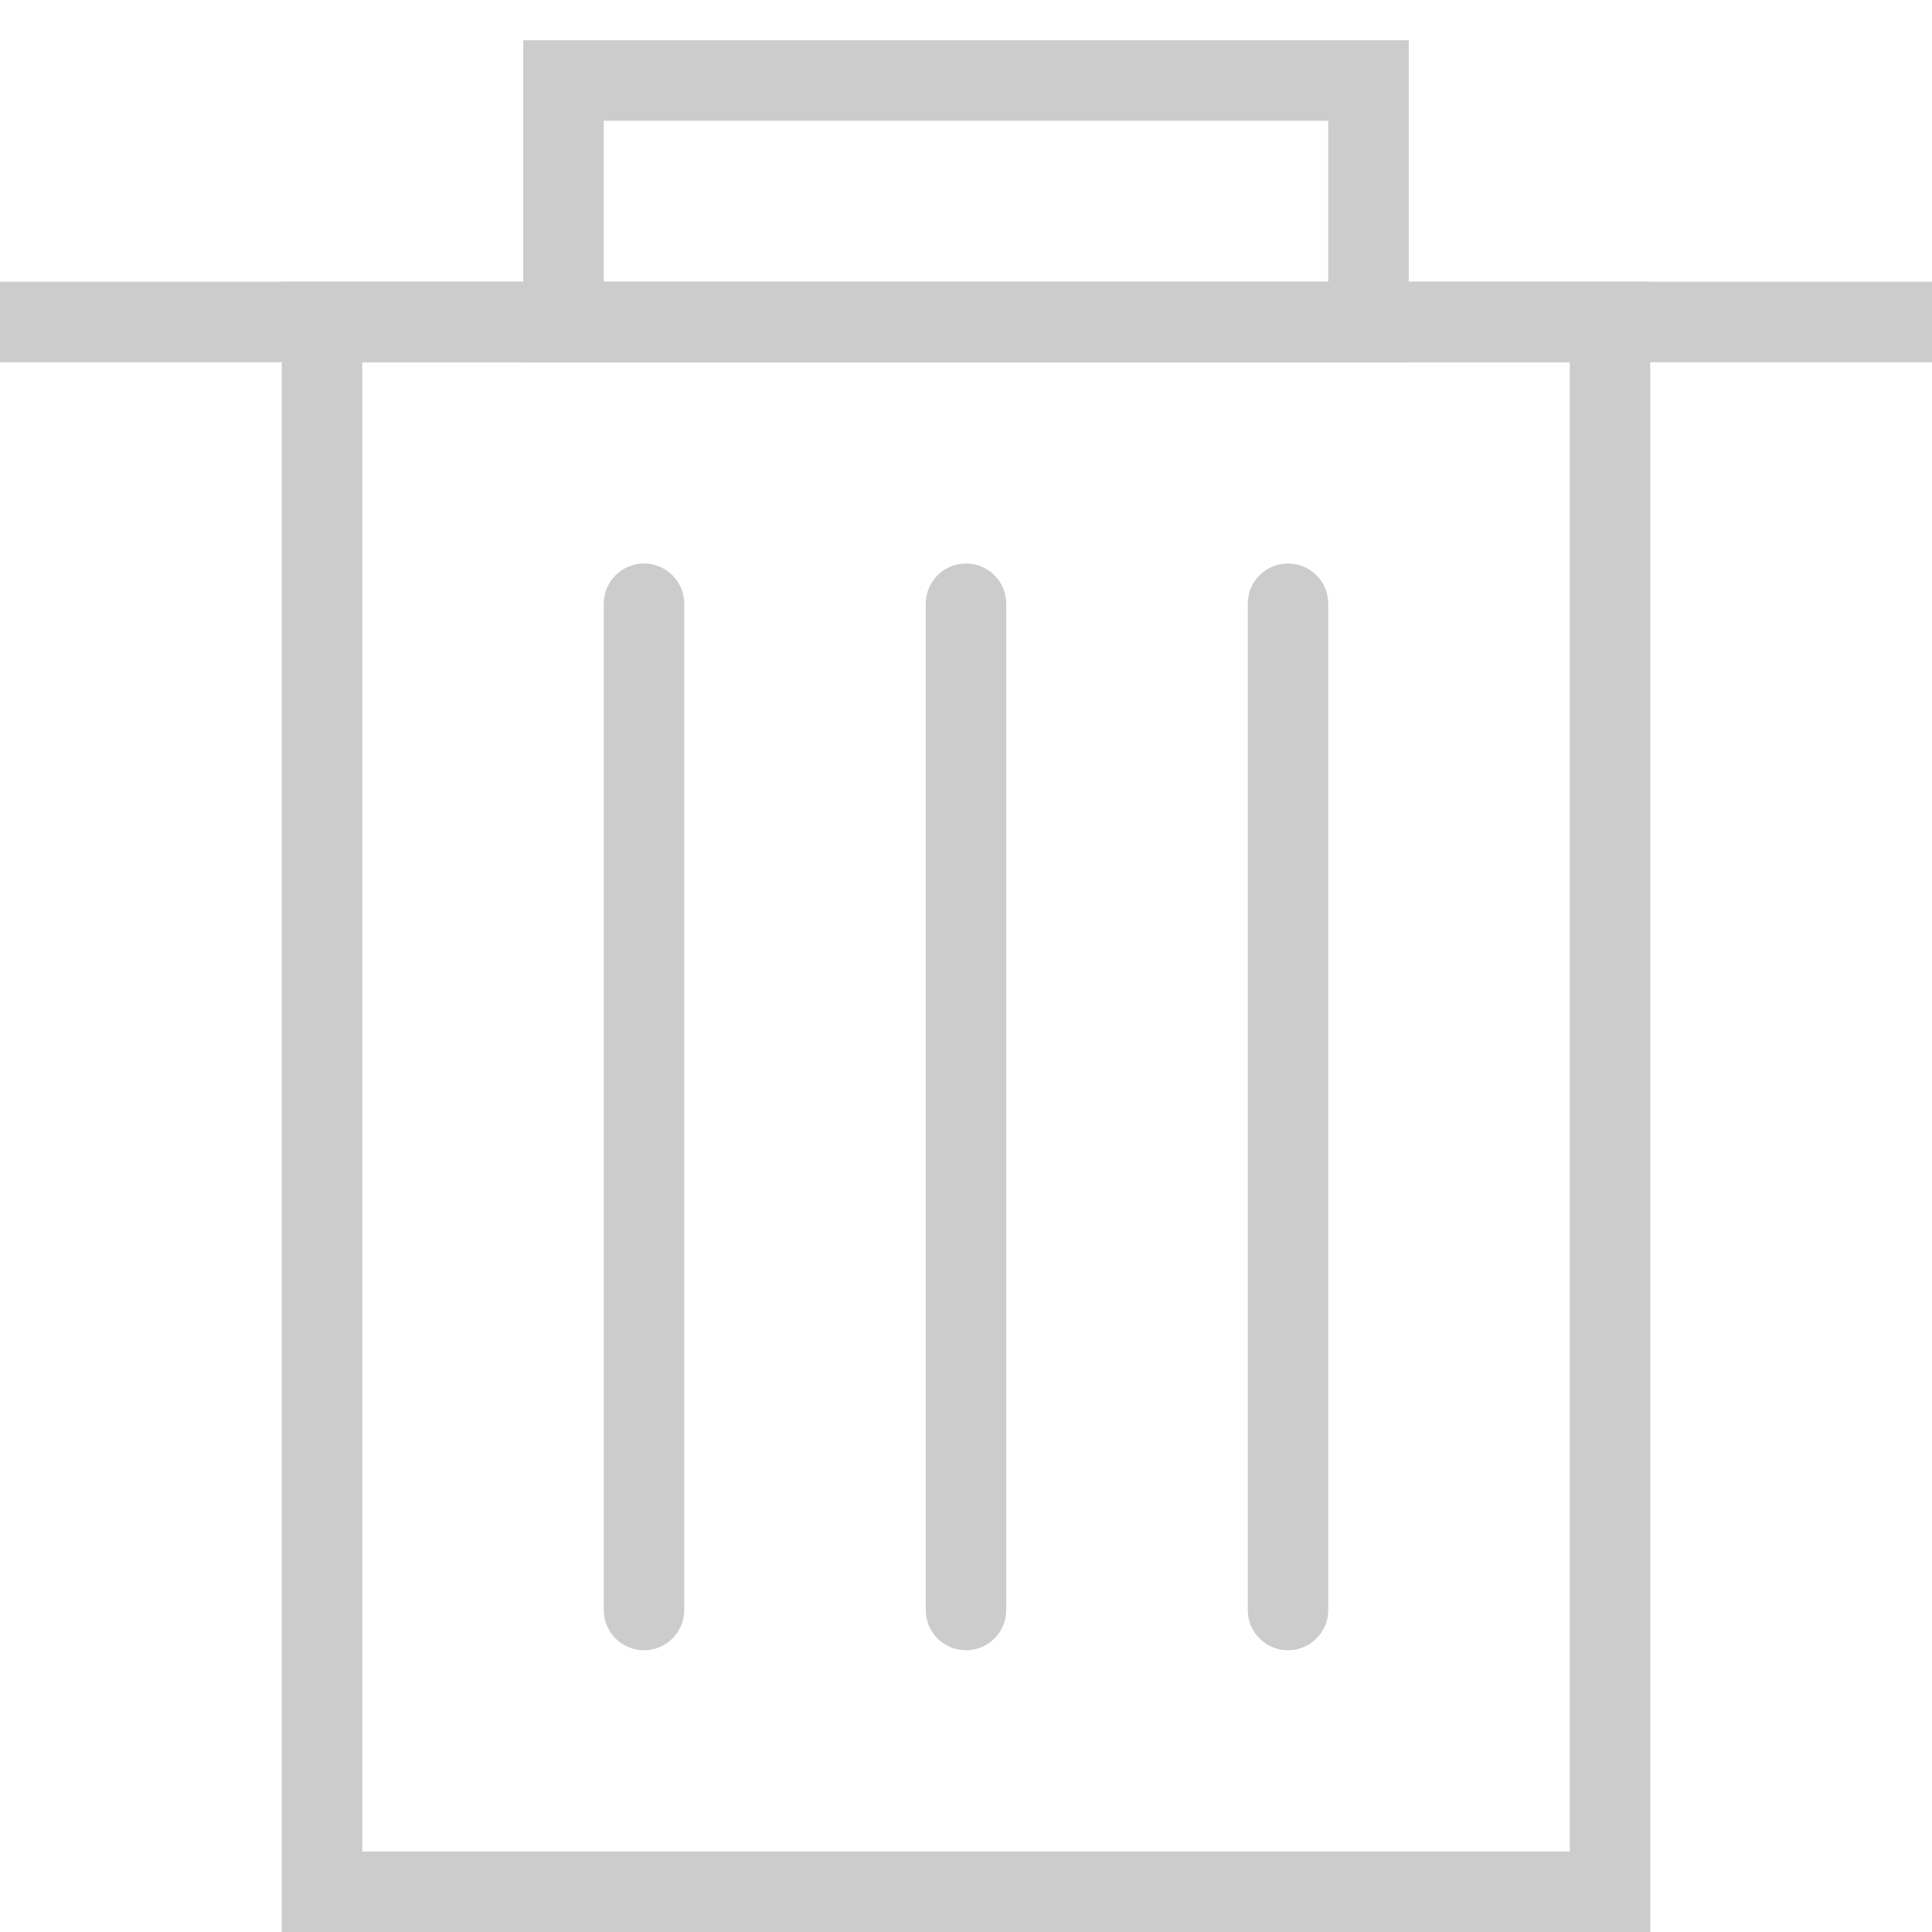
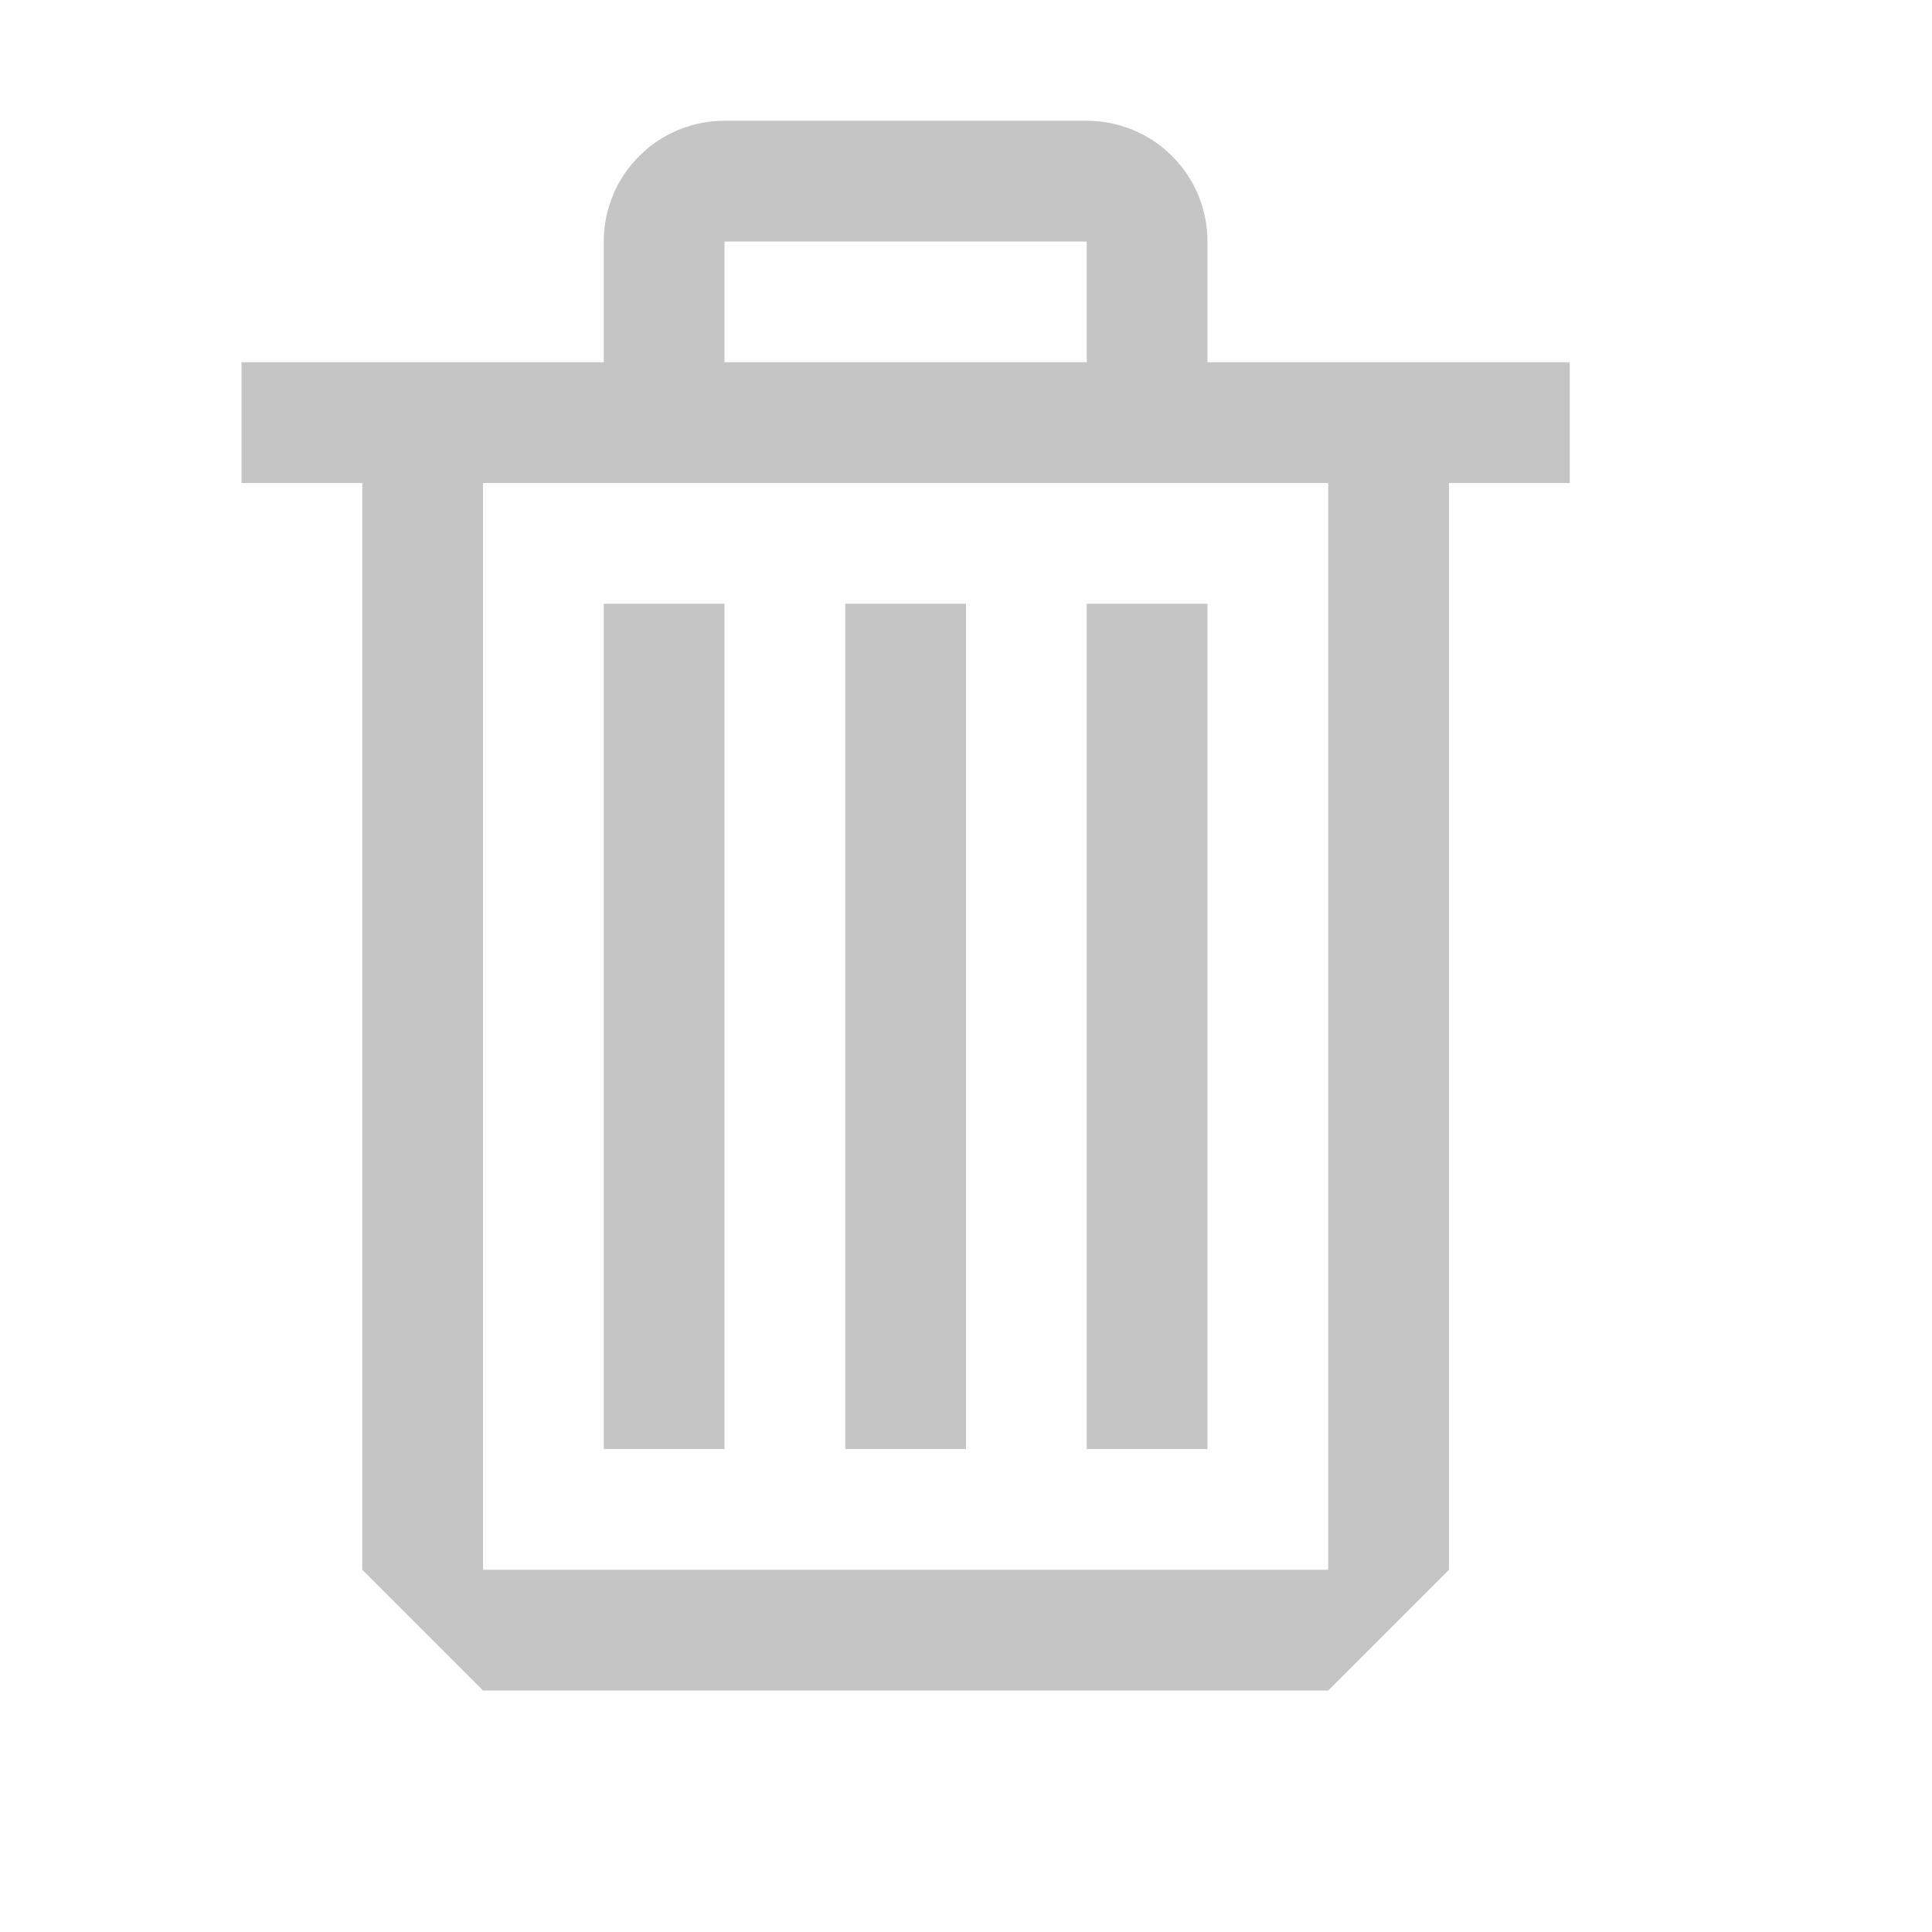
- <svg xmlns="http://www.w3.org/2000/svg" enable-background="new 0 0 48 48" height="48px" version="1.1" viewBox="0 0 48 48" width="48px" xml:space="preserve">
-   <g id="Expanded" fill="#cccccc">
-     <g>
-       <g>
-         <path d="M41,48H7V7h34V48z M9,46h30V9H9V46z" />
-       </g>
-       <g>
-         <path d="M35,9H13V1h22V9z M15,7h18V3H15V7z" />
-       </g>
-       <g>
-         <path d="M16,41c-0.553,0-1-0.447-1-1V15c0-0.553,0.447-1,1-1s1,0.447,1,1v25C17,40.553,16.553,41,16,41z" />
-       </g>
-       <g>
-         <path d="M24,41c-0.553,0-1-0.447-1-1V15c0-0.553,0.447-1,1-1s1,0.447,1,1v25C25,40.553,24.553,41,24,41z" />
-       </g>
-       <g>
-         <path d="M32,41c-0.553,0-1-0.447-1-1V15c0-0.553,0.447-1,1-1s1,0.447,1,1v25C33,40.553,32.553,41,32,41z" />
-       </g>
-       <g>
-         <rect height="2" width="48" y="7" />
-       </g>
-     </g>
-   </g>
+ <svg xmlns="http://www.w3.org/2000/svg" width="16" height="16" viewBox="0 0 16 16" fill="none">
+   <path fill-rule="evenodd" clip-rule="evenodd" d="M10 3H12H13V4H12V13L11 14H4L3 13V4H2V3H5V2C5 1.735 5.105 1.48 5.293 1.293C5.48 1.105 5.735 1 6 1H9C9.265 1 9.52 1.105 9.707 1.293C9.895 1.48 10 1.735 10 2V3ZM9 2H6V3H9V2ZM4 13H11V4H4V13ZM6 5H5V12H6V5ZM7 5H8V12H7V5ZM9 5H10V12H9V5Z" fill="#C5C5C5" />
</svg>
